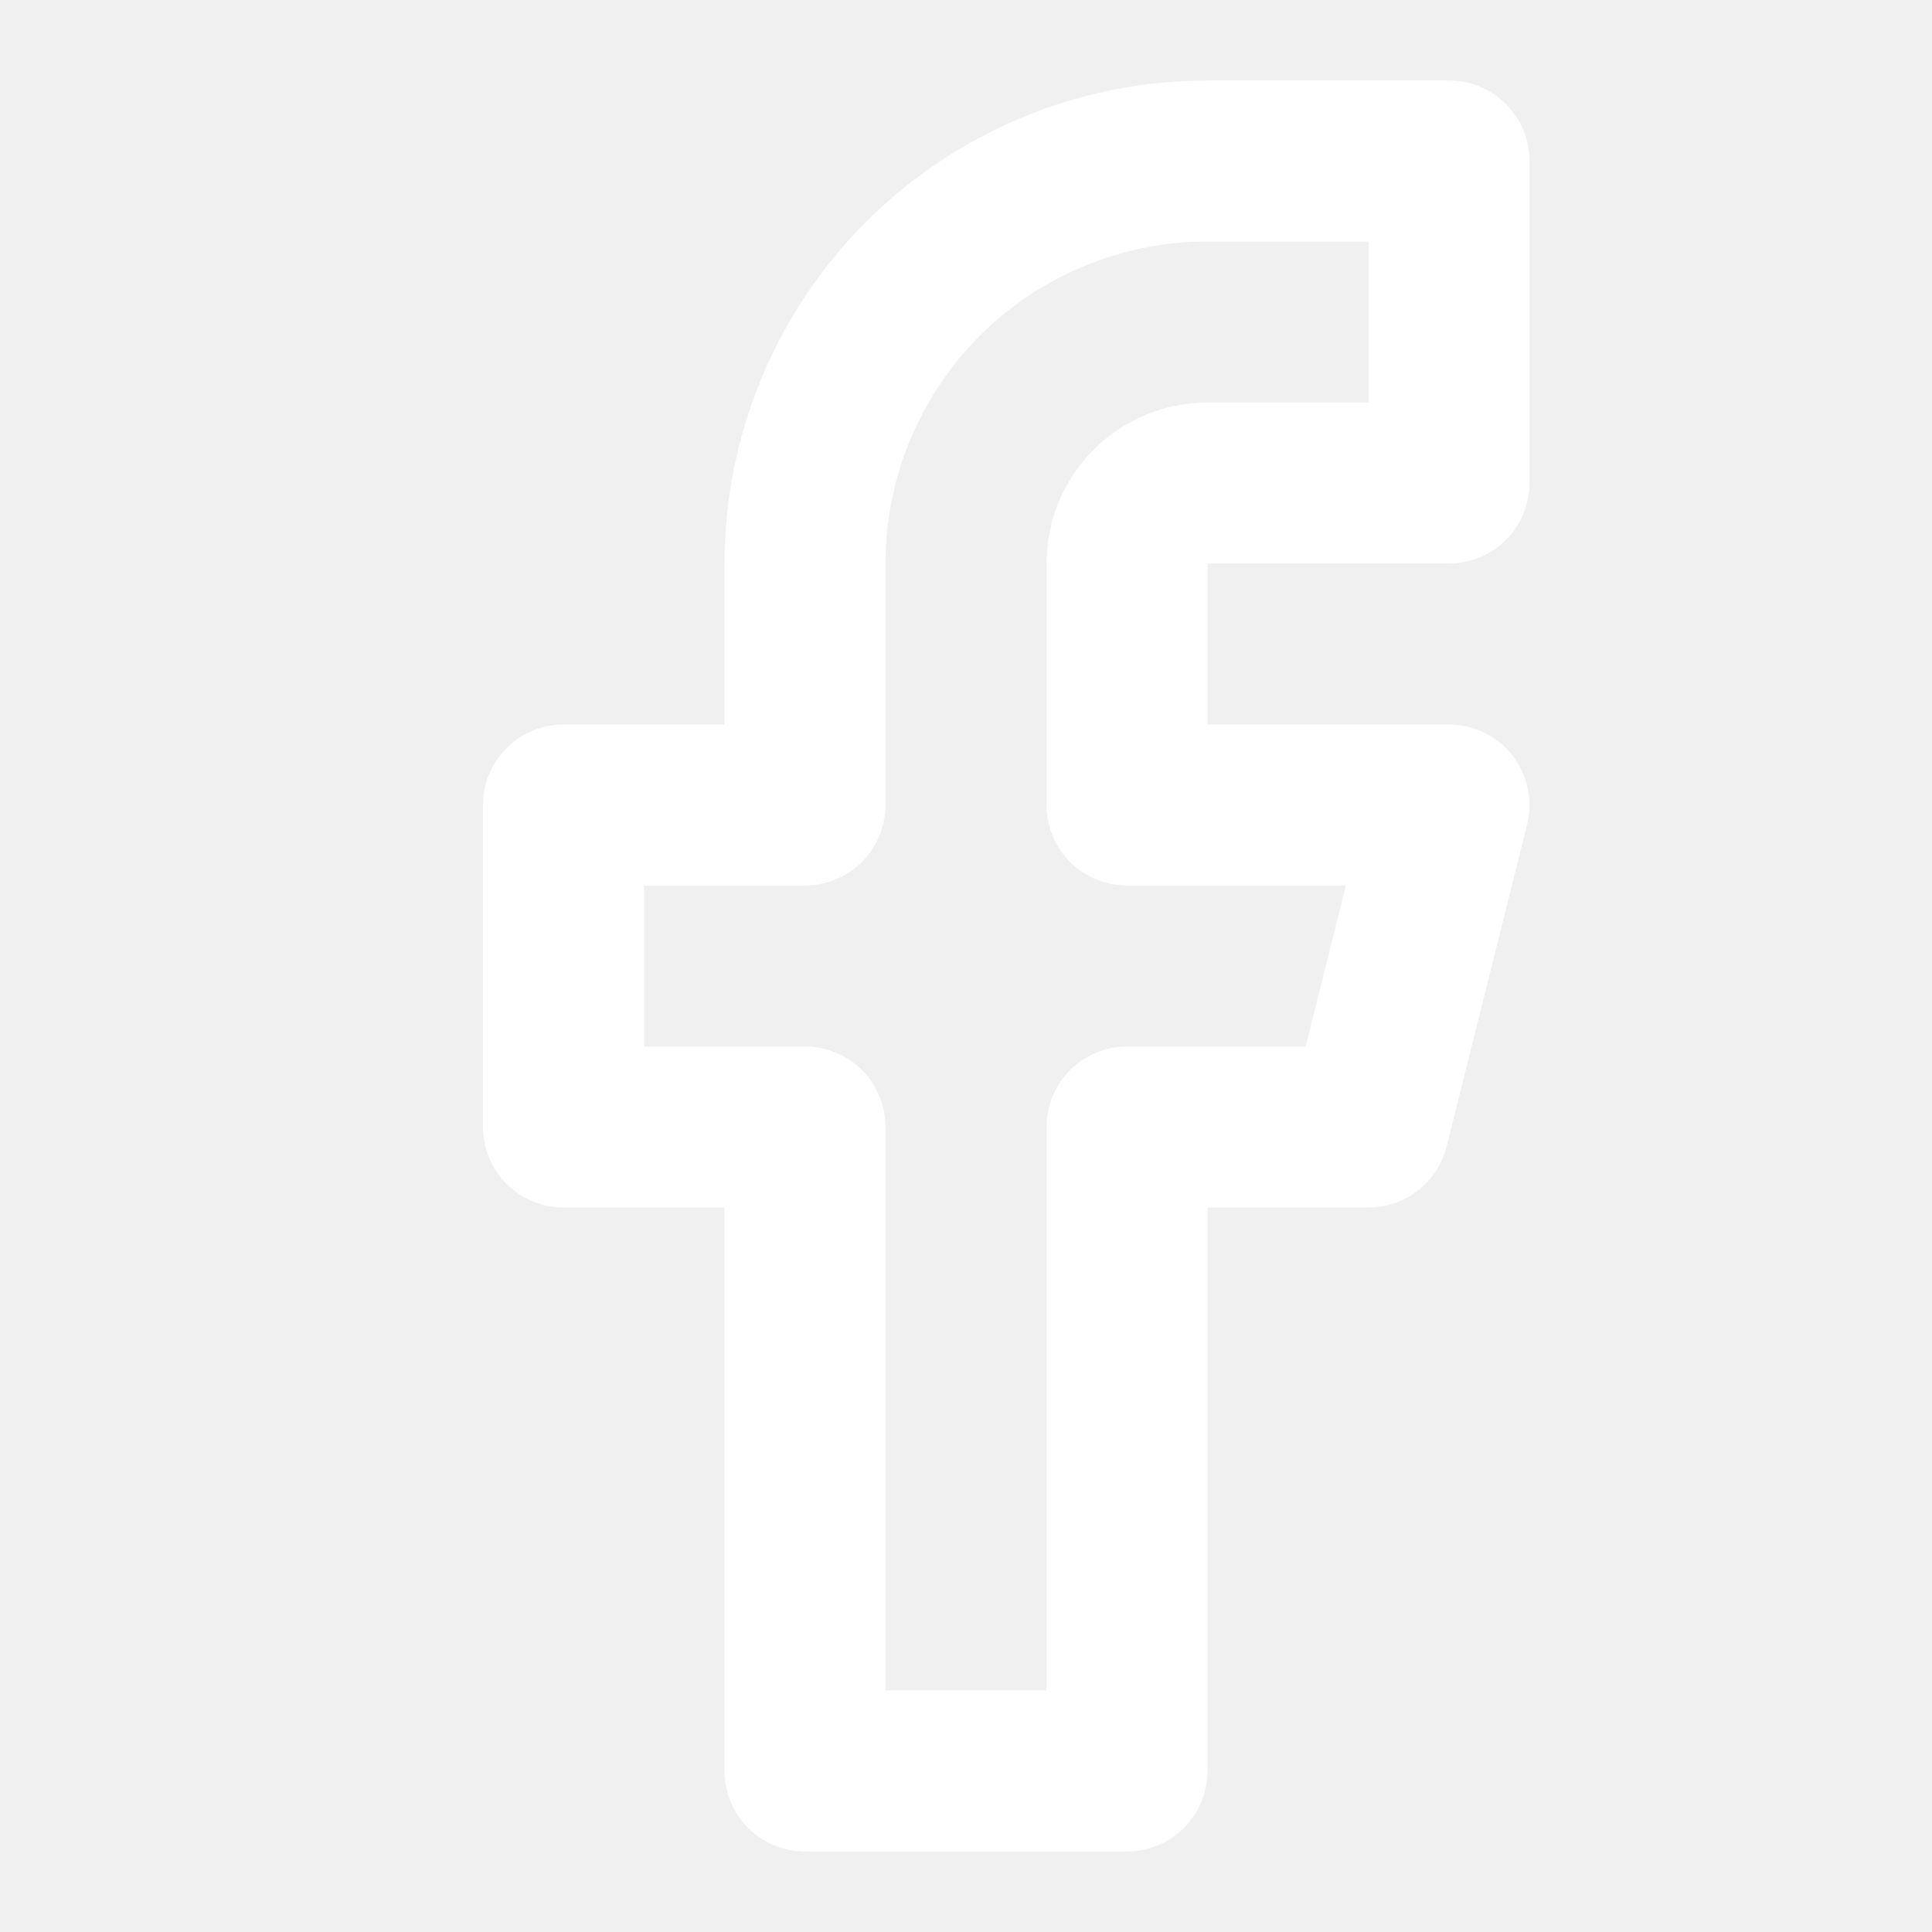
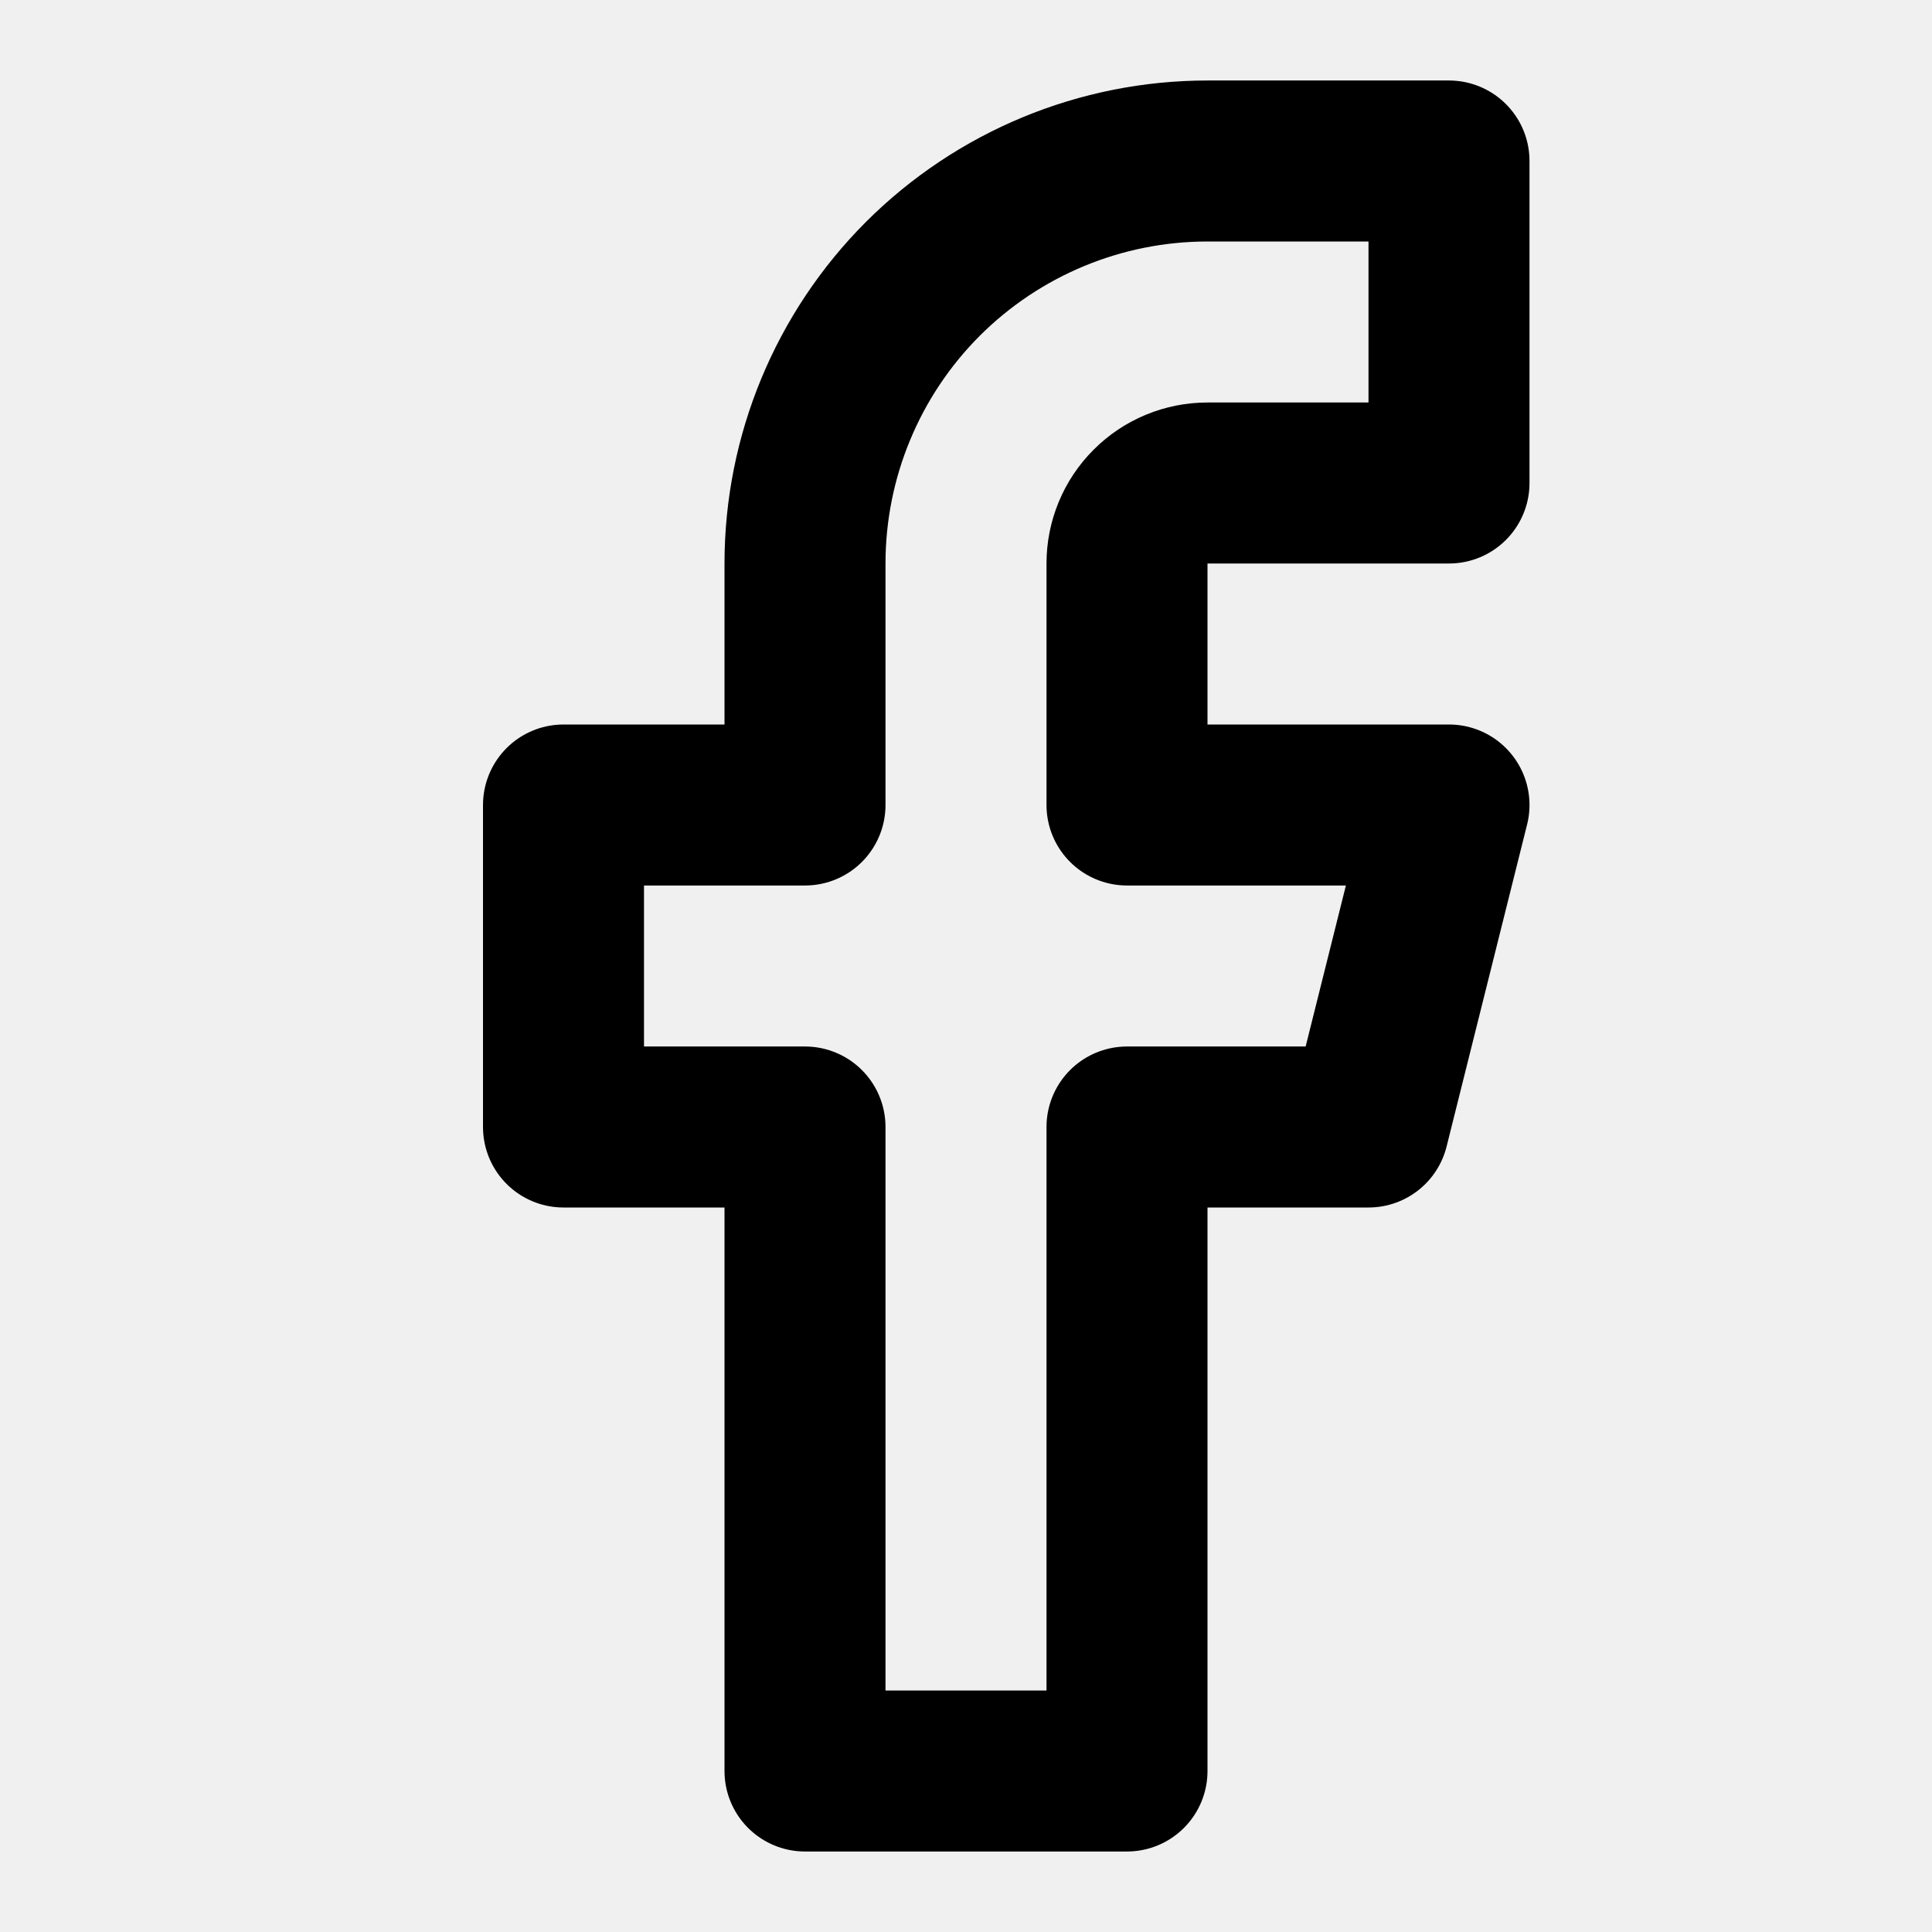
<svg xmlns="http://www.w3.org/2000/svg" width="24" height="24" viewBox="0 0 24 24" fill="none">
-   <path d="M18 2H15C13.674 2 12.402 2.527 11.464 3.464C10.527 4.402 10 5.674 10 7V10H7V14H10V22H14V14H17L18 10H14V7C14 6.735 14.105 6.48 14.293 6.293C14.48 6.105 14.735 6 15 6H18V2Z" stroke="#ffffff" stroke-width="2" stroke-linecap="round" stroke-linejoin="round" />
+   <path d="M18 2H15C13.674 2 12.402 2.527 11.464 3.464C10.527 4.402 10 5.674 10 7V10H7V14H10V22H14V14H17L18 10H14V7C14 6.735 14.105 6.48 14.293 6.293C14.48 6.105 14.735 6 15 6H18V2Z" stroke="#000000" stroke-width="2" stroke-linecap="round" stroke-linejoin="round" />
</svg>
